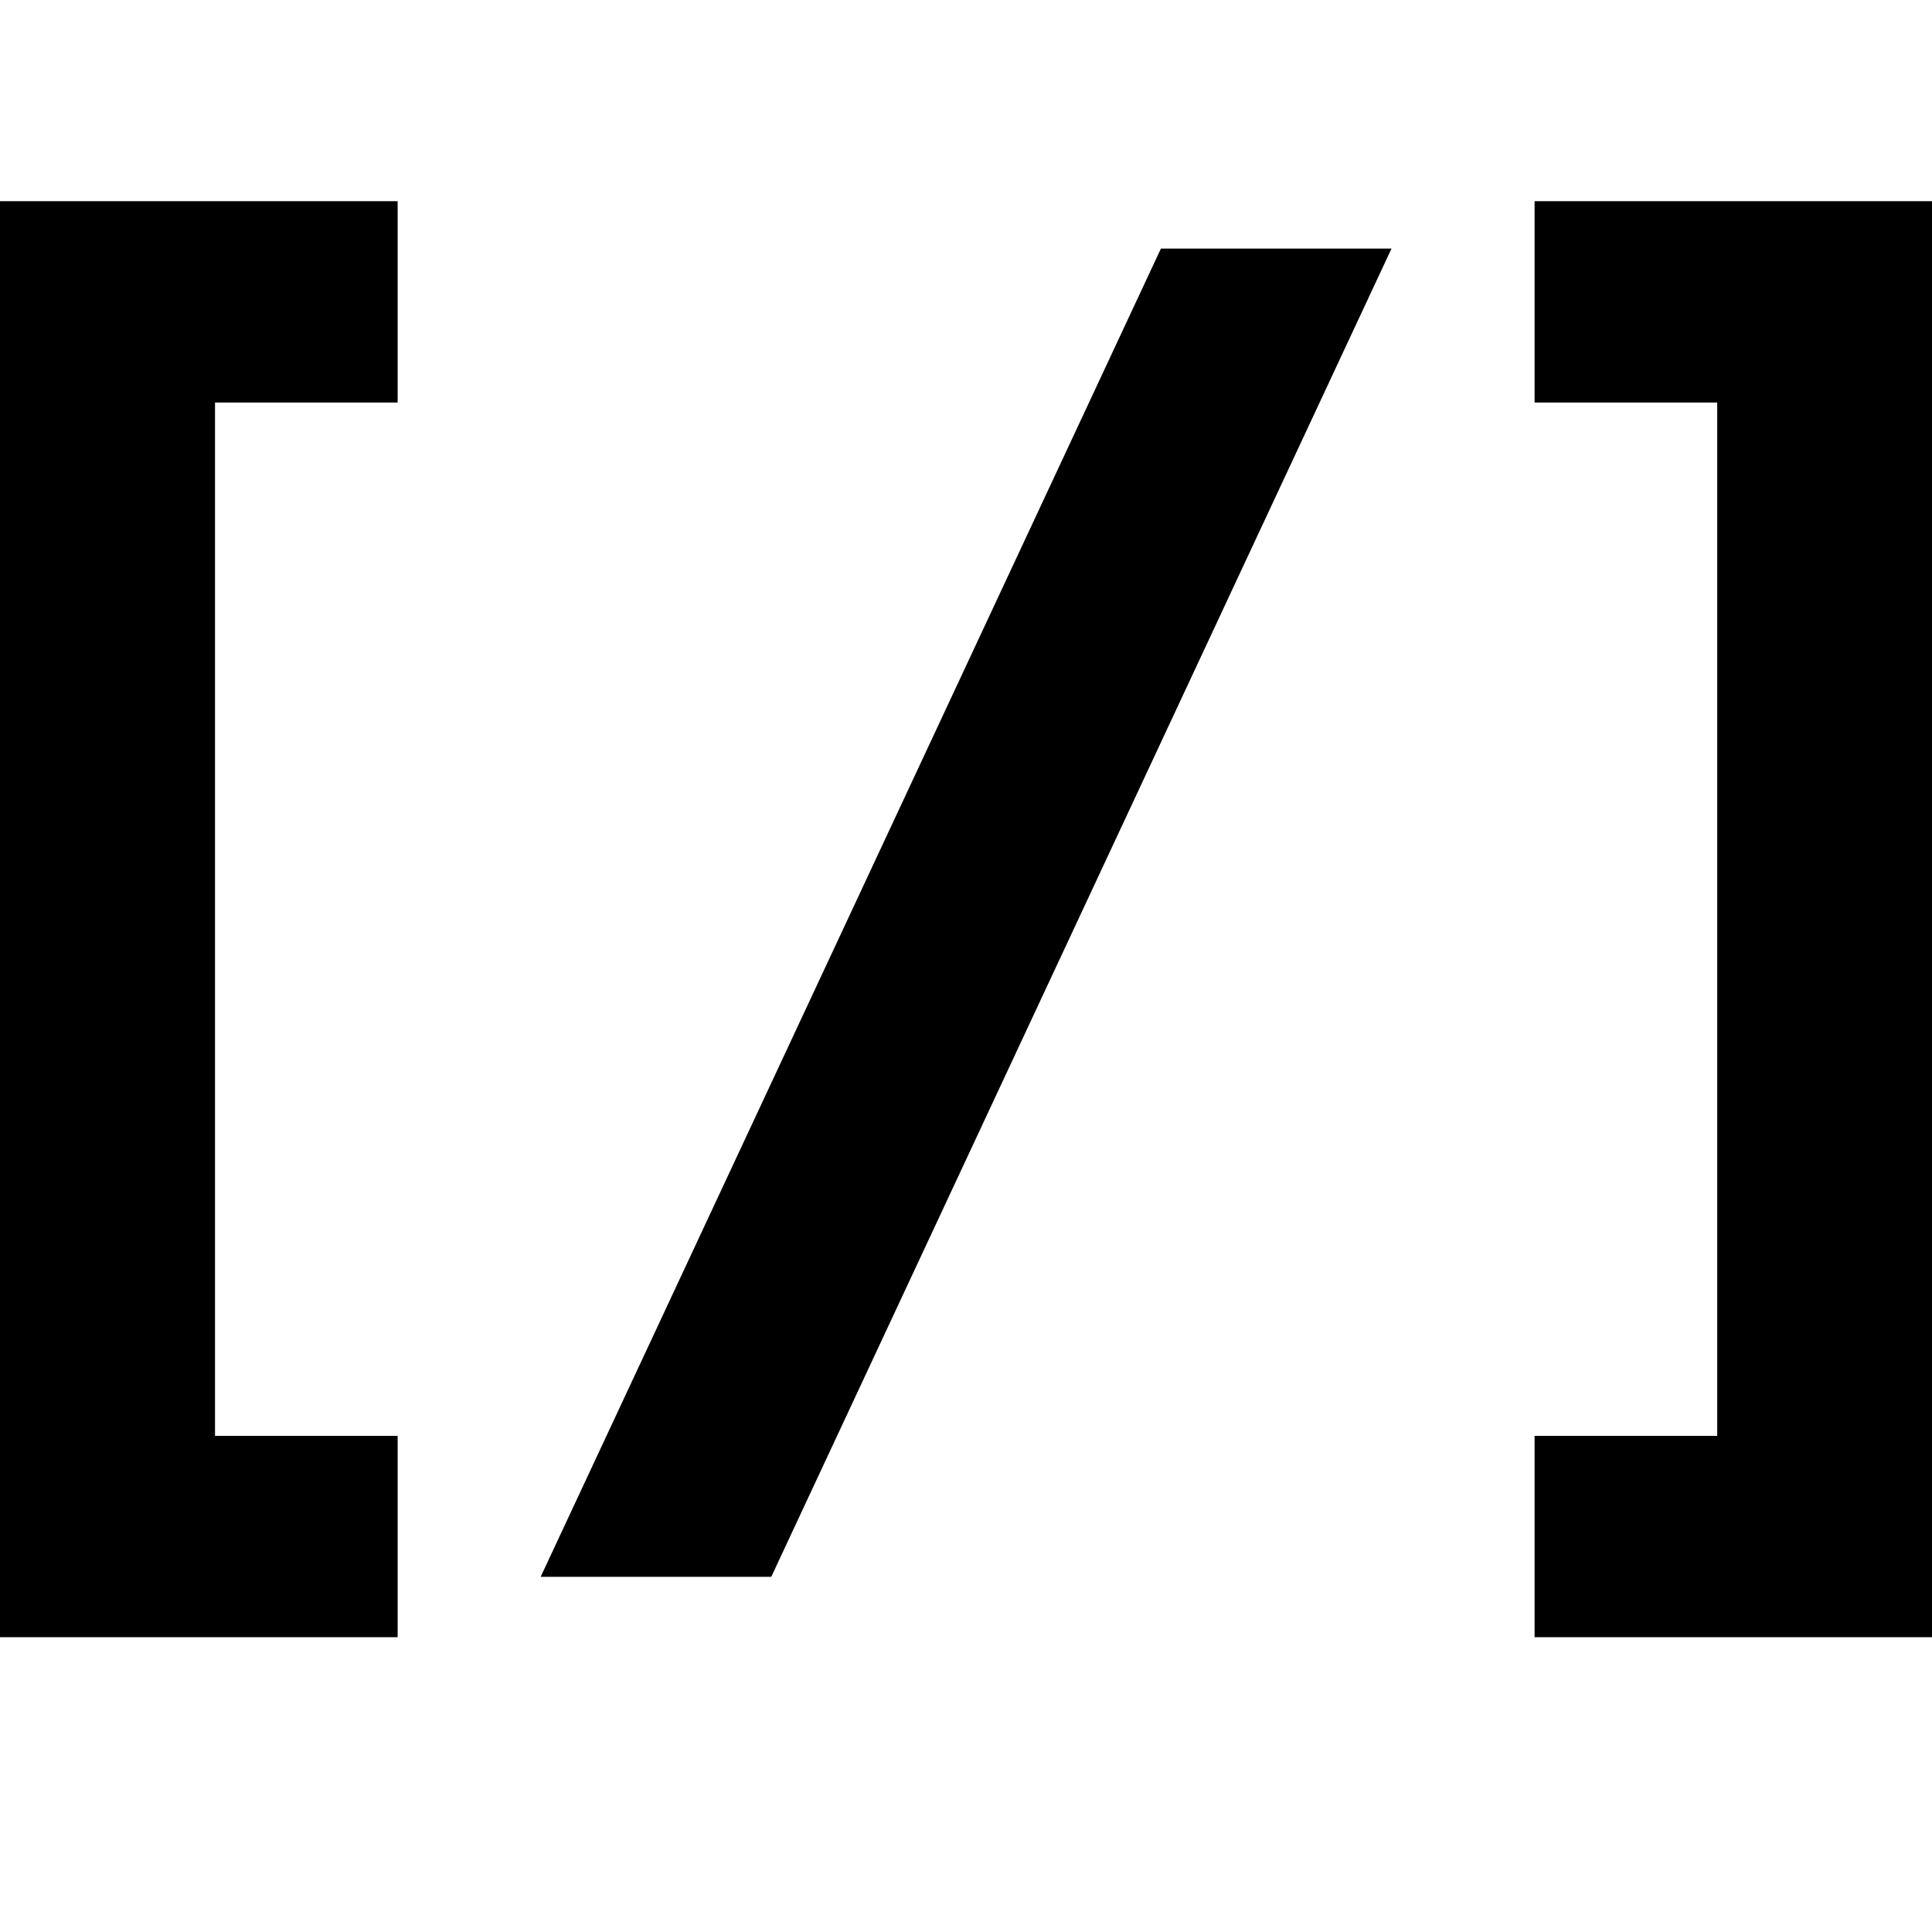
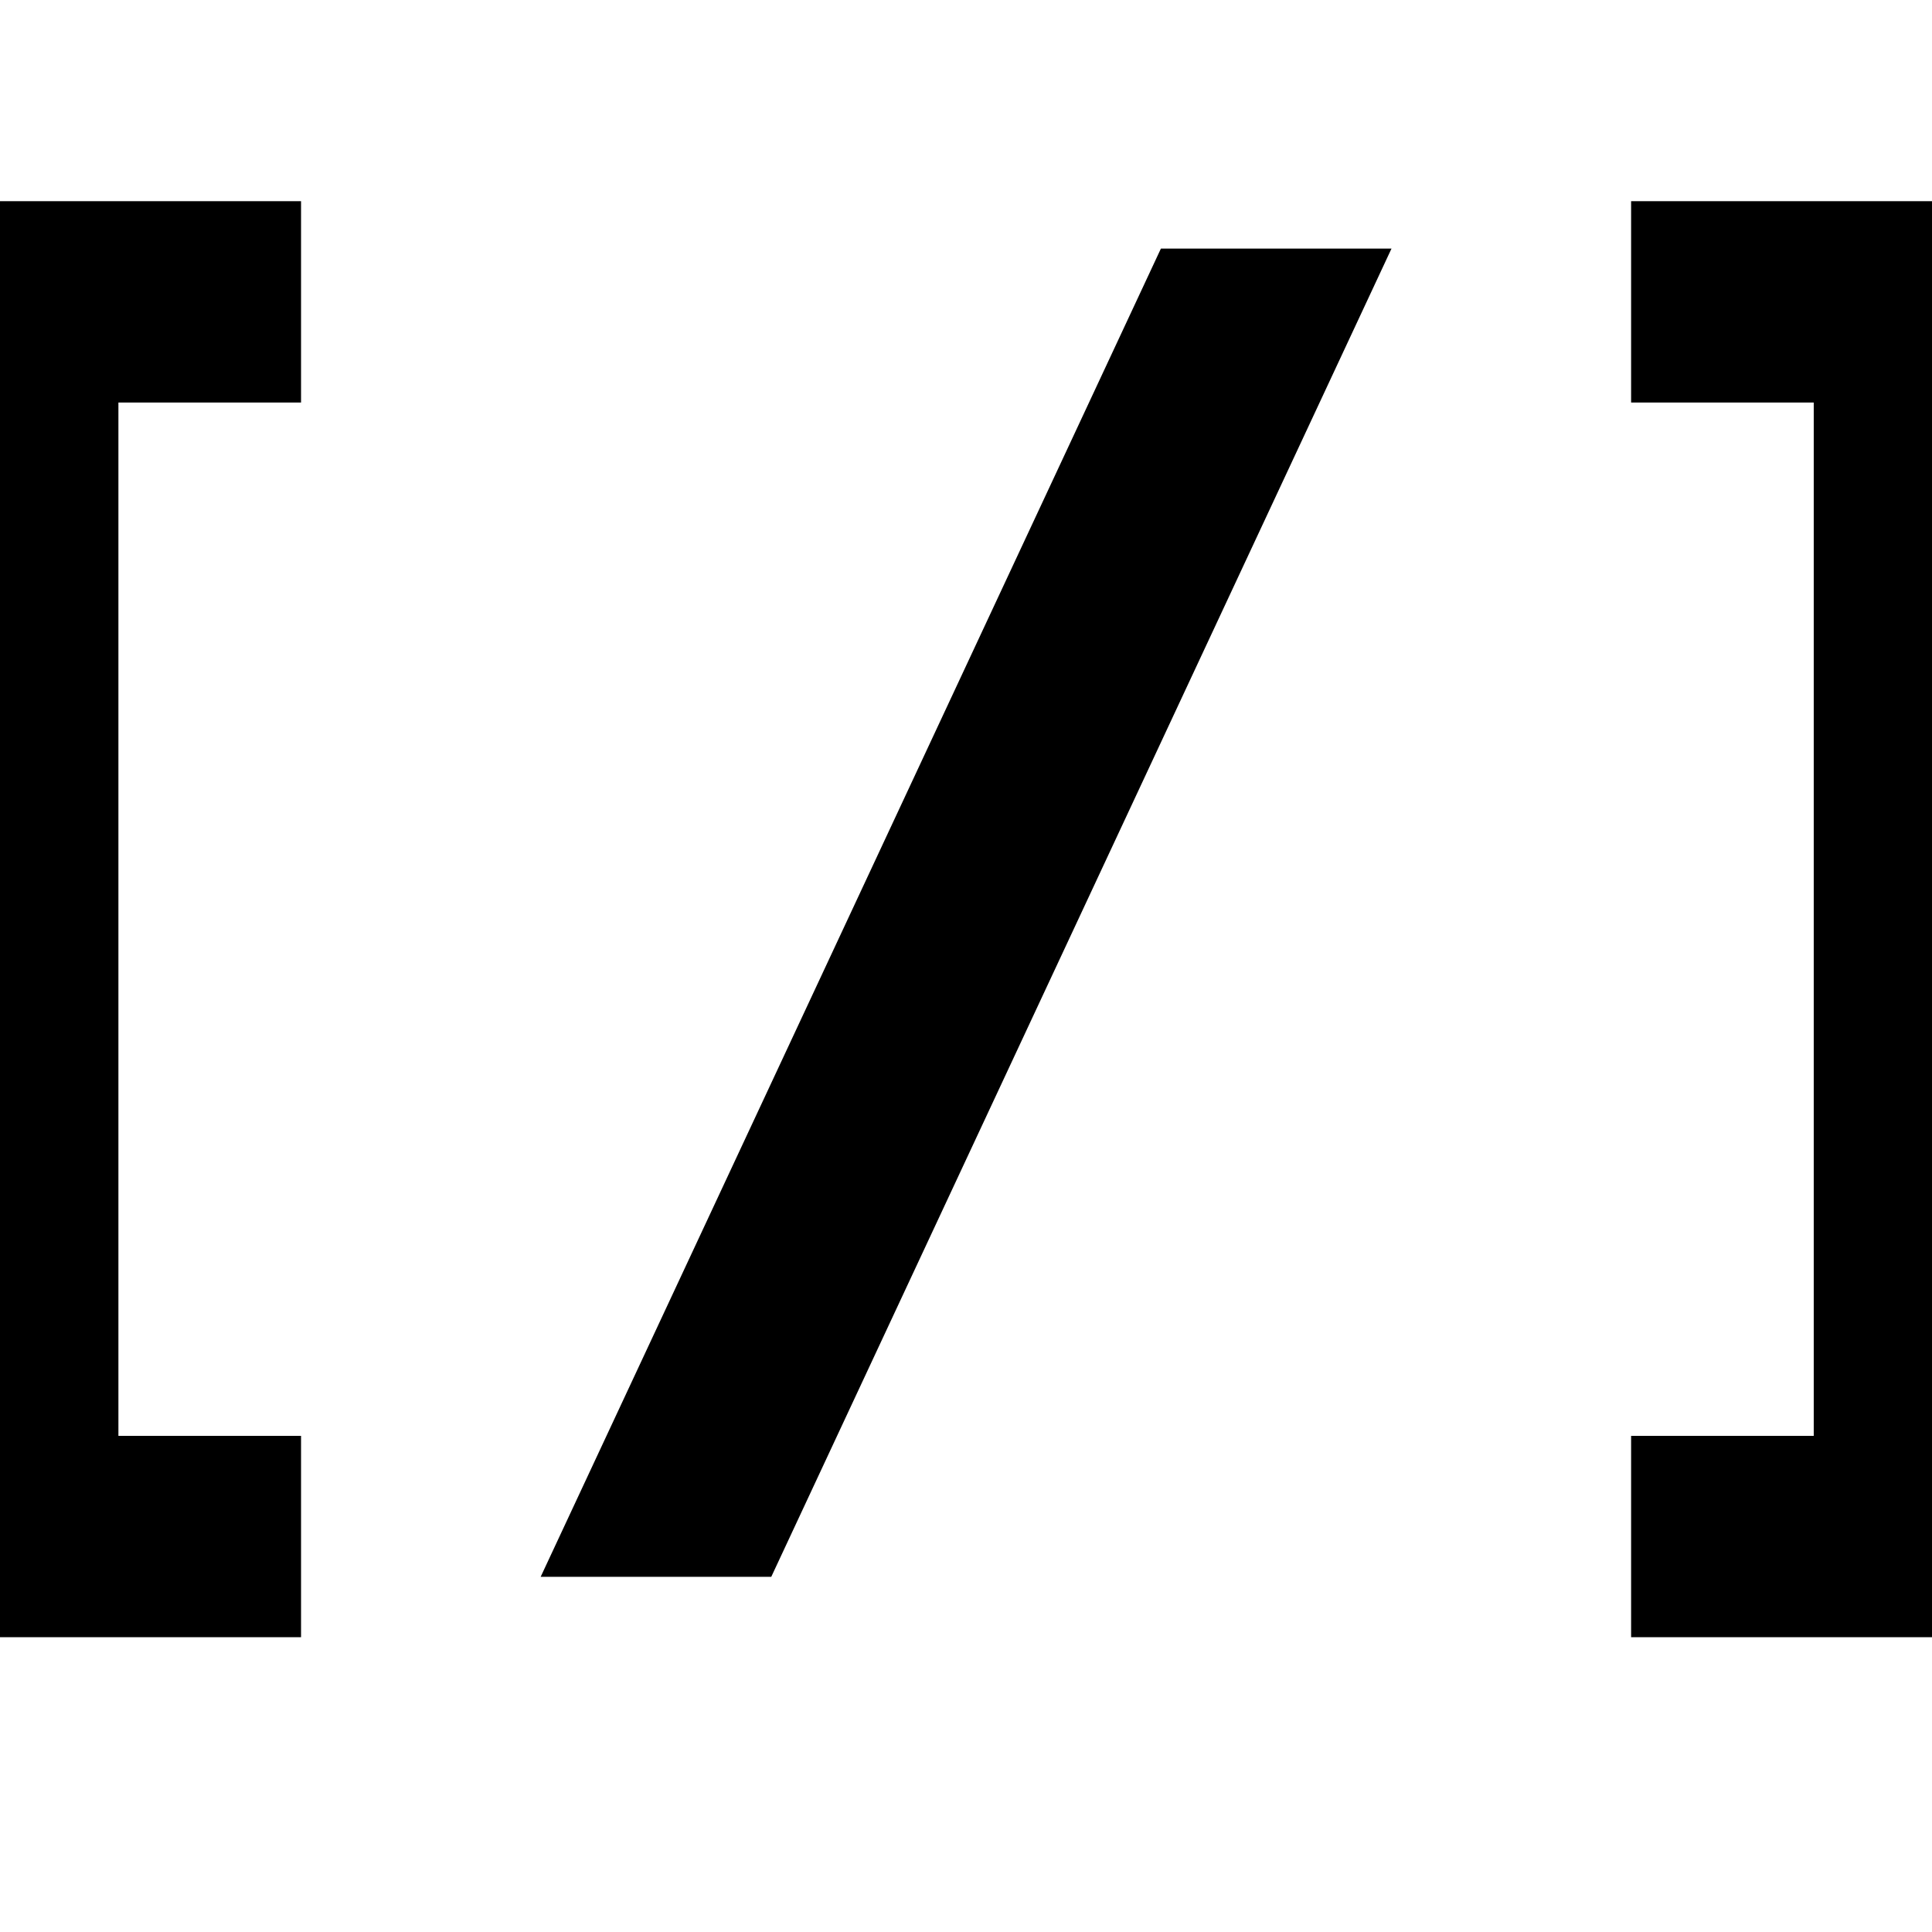
<svg xmlns="http://www.w3.org/2000/svg" width="16" height="16" viewBox="0 0 100 100">
  <g transform="translate(0, 0)">
-     <text x="50" y="50" font-family="ui-monospace, SFMono-Regular, Menlo, Monaco, Consolas, monospace" font-weight="900" font-size="80" fill="currentColor" stroke="currentColor" stroke-width="3" text-anchor="middle" dominant-baseline="middle" letter-spacing="-5">[/]</text>
+     <text x="50" y="50" font-family="ui-monospace, SFMono-Regular, Menlo, Monaco, Consolas, monospace" font-weight="900" font-size="80" fill="currentColor" stroke="currentColor" stroke-width="3" text-anchor="middle" dominant-baseline="middle" letter-spacing="0">[/]</text>
  </g>
</svg>
